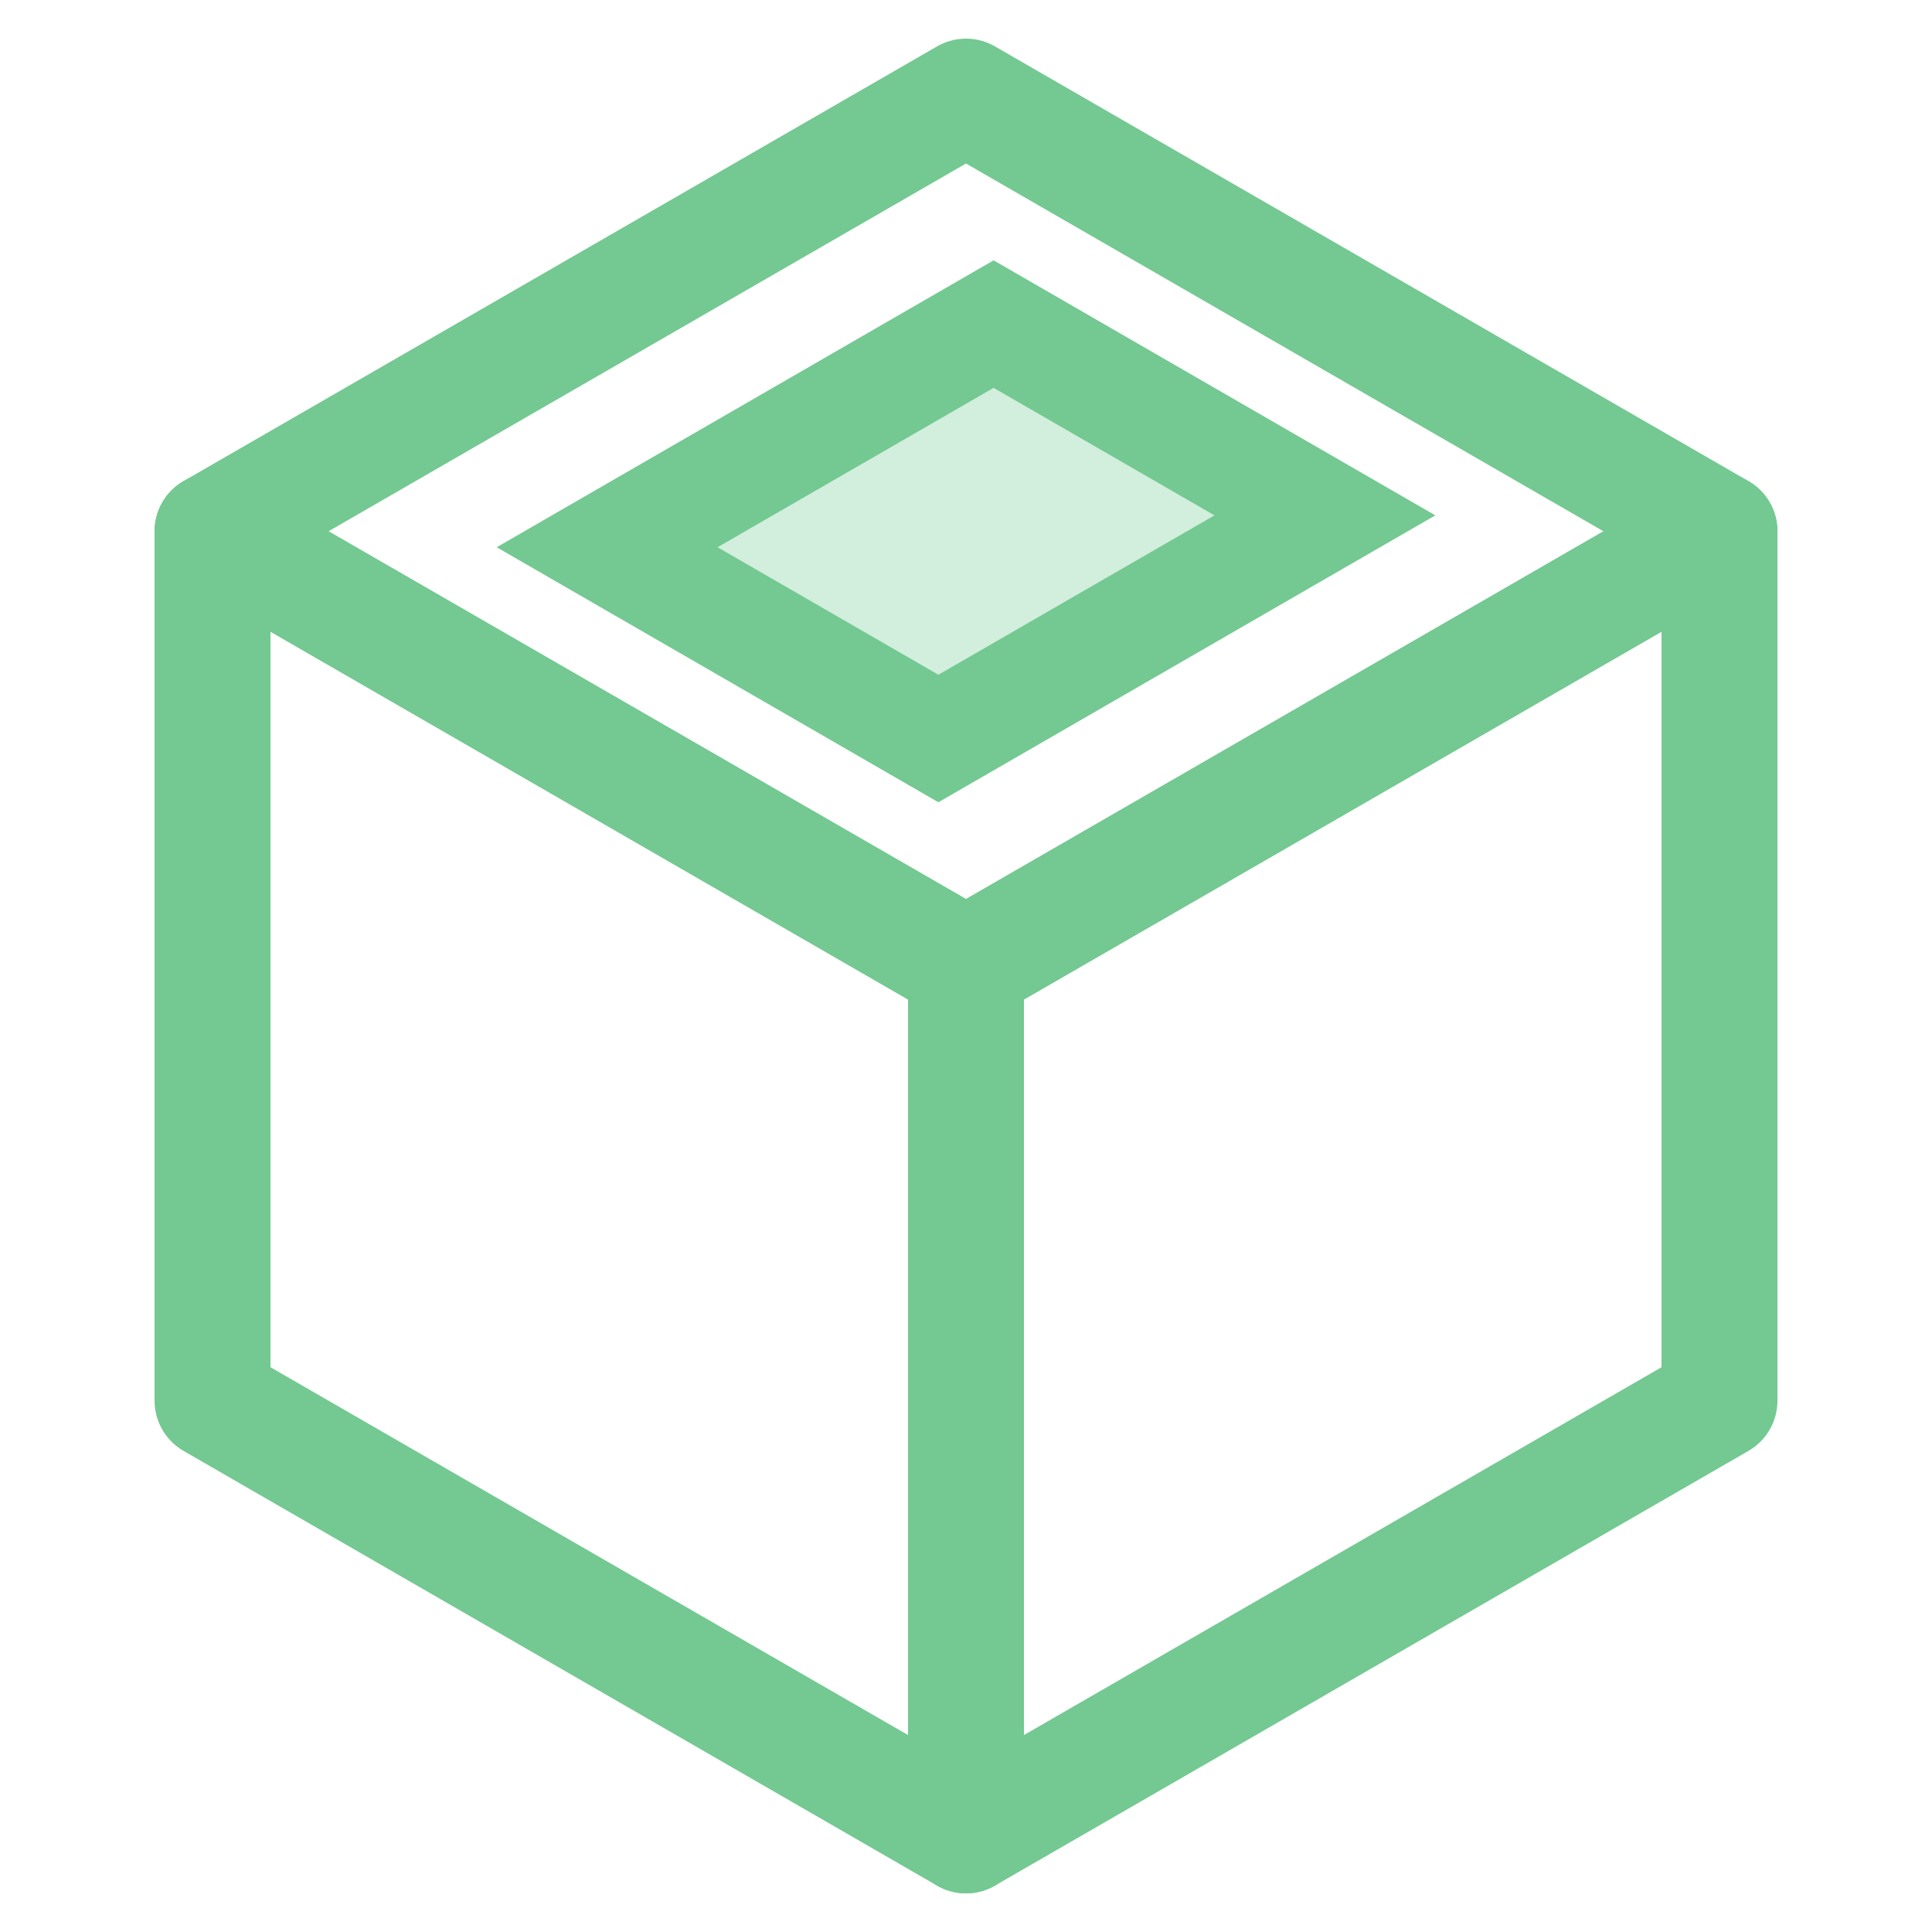
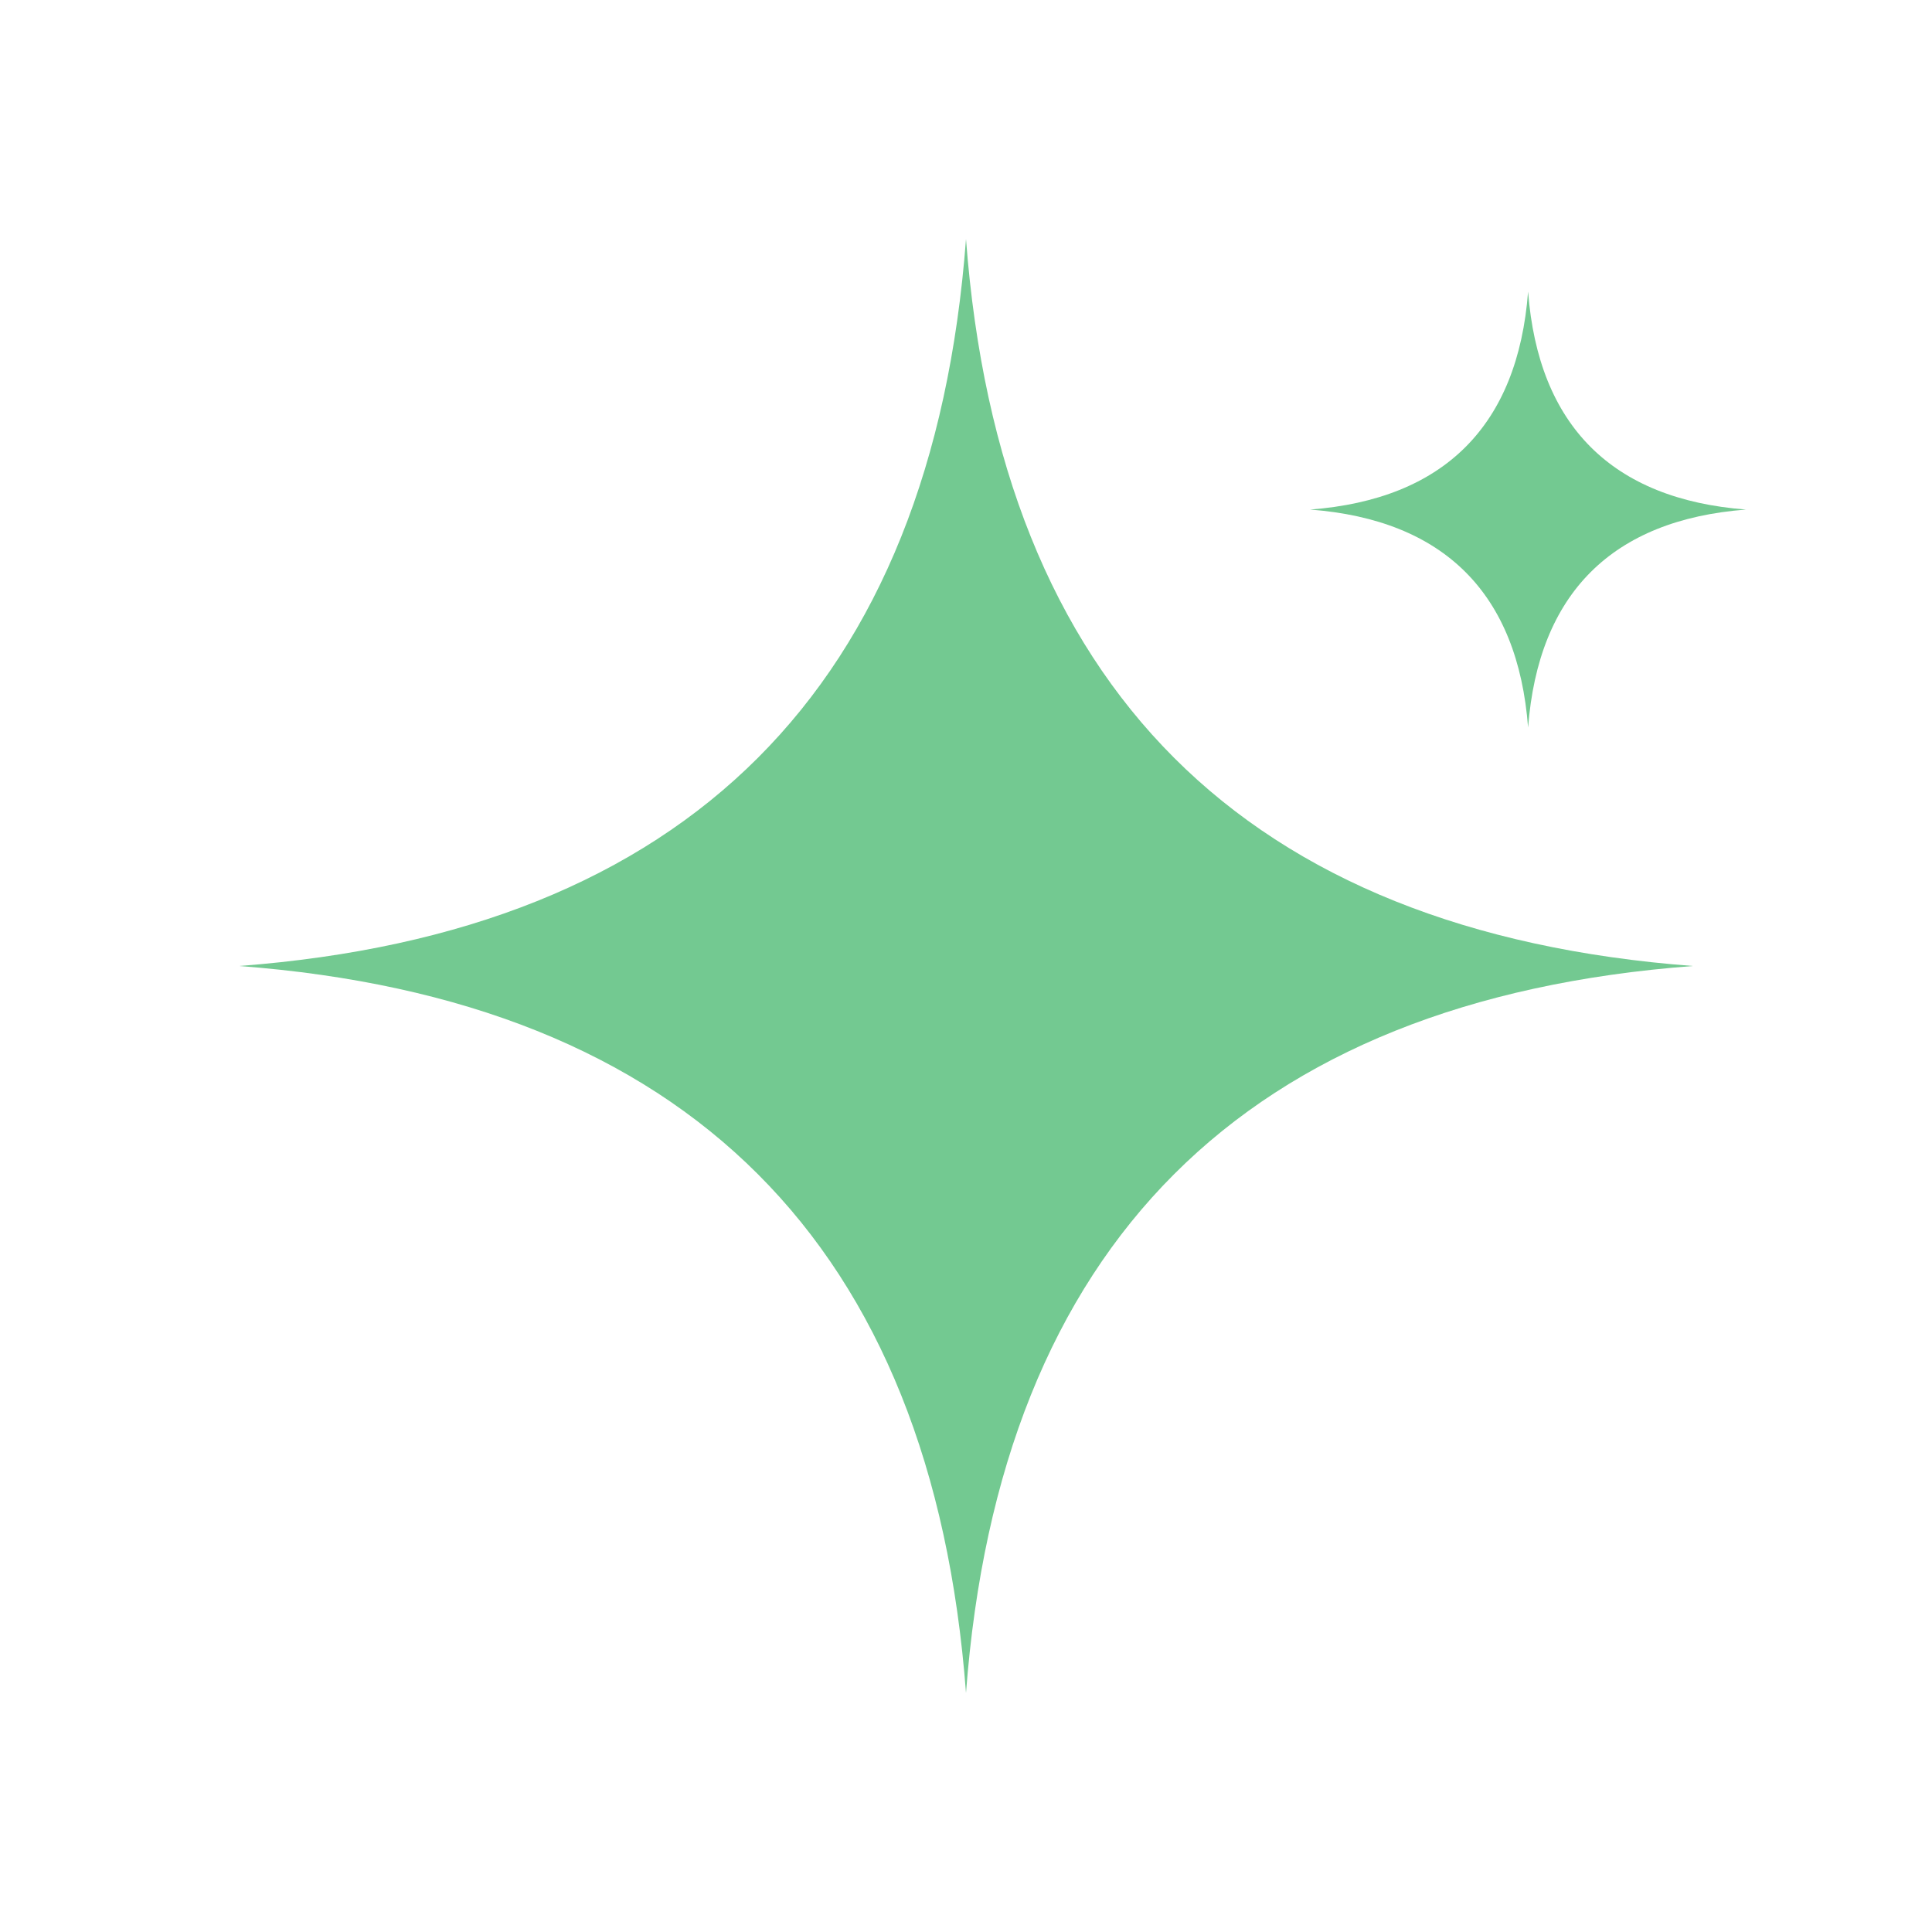
<svg xmlns="http://www.w3.org/2000/svg" width="24" height="24" viewBox="0 0 32 32">
-   <g transform="translate(16, 16) scale(0.48)">
-     <path d="M0 0 L-26 -15 L-26 15 L0 30 Z" fill="none" stroke="#73C991" stroke-width="4" stroke-linejoin="round" />
-     <path d="M0 0 L26 -15 L26 15 L0 30 Z" fill="none" stroke="#73C991" stroke-width="4" stroke-linejoin="round" />
-     <path d="M0 -30 L-26 -15 L0 0 L26 -15 Z" fill="none" stroke="#73C991" stroke-width="4" stroke-linejoin="round" />
-     <g transform="matrix(0.866, 0.5, -0.866, 0.5, 0, -15) scale(0.55)">
-       <rect x="-12" y="-14" width="24" height="28" fill="#73C991" fill-opacity="0.32" stroke="#73C991" stroke-width="8" />
-     </g>
-   </g>
+   <path d="M16 3.96 C16.56 11.38, 20.62 15.44, 28.04 16 C20.62 16.56, 16.56 20.62, 16 28.04 C15.44 20.62, 11.38 16.56, 3.96 16 C11.38 15.44, 15.44 11.38, 16 3.96 Z" fill="#73C991" />
+   <path d="M25.31 4.83 C25.48 7.05, 26.7 8.27, 28.92 8.44 C26.7 8.61, 25.48 9.83, 25.31 12.05 C25.14 9.83, 23.92 8.61, 21.7 8.44 C23.92 8.27, 25.14 7.05, 25.31 4.83 Z" fill="#73C991" />
</svg>
